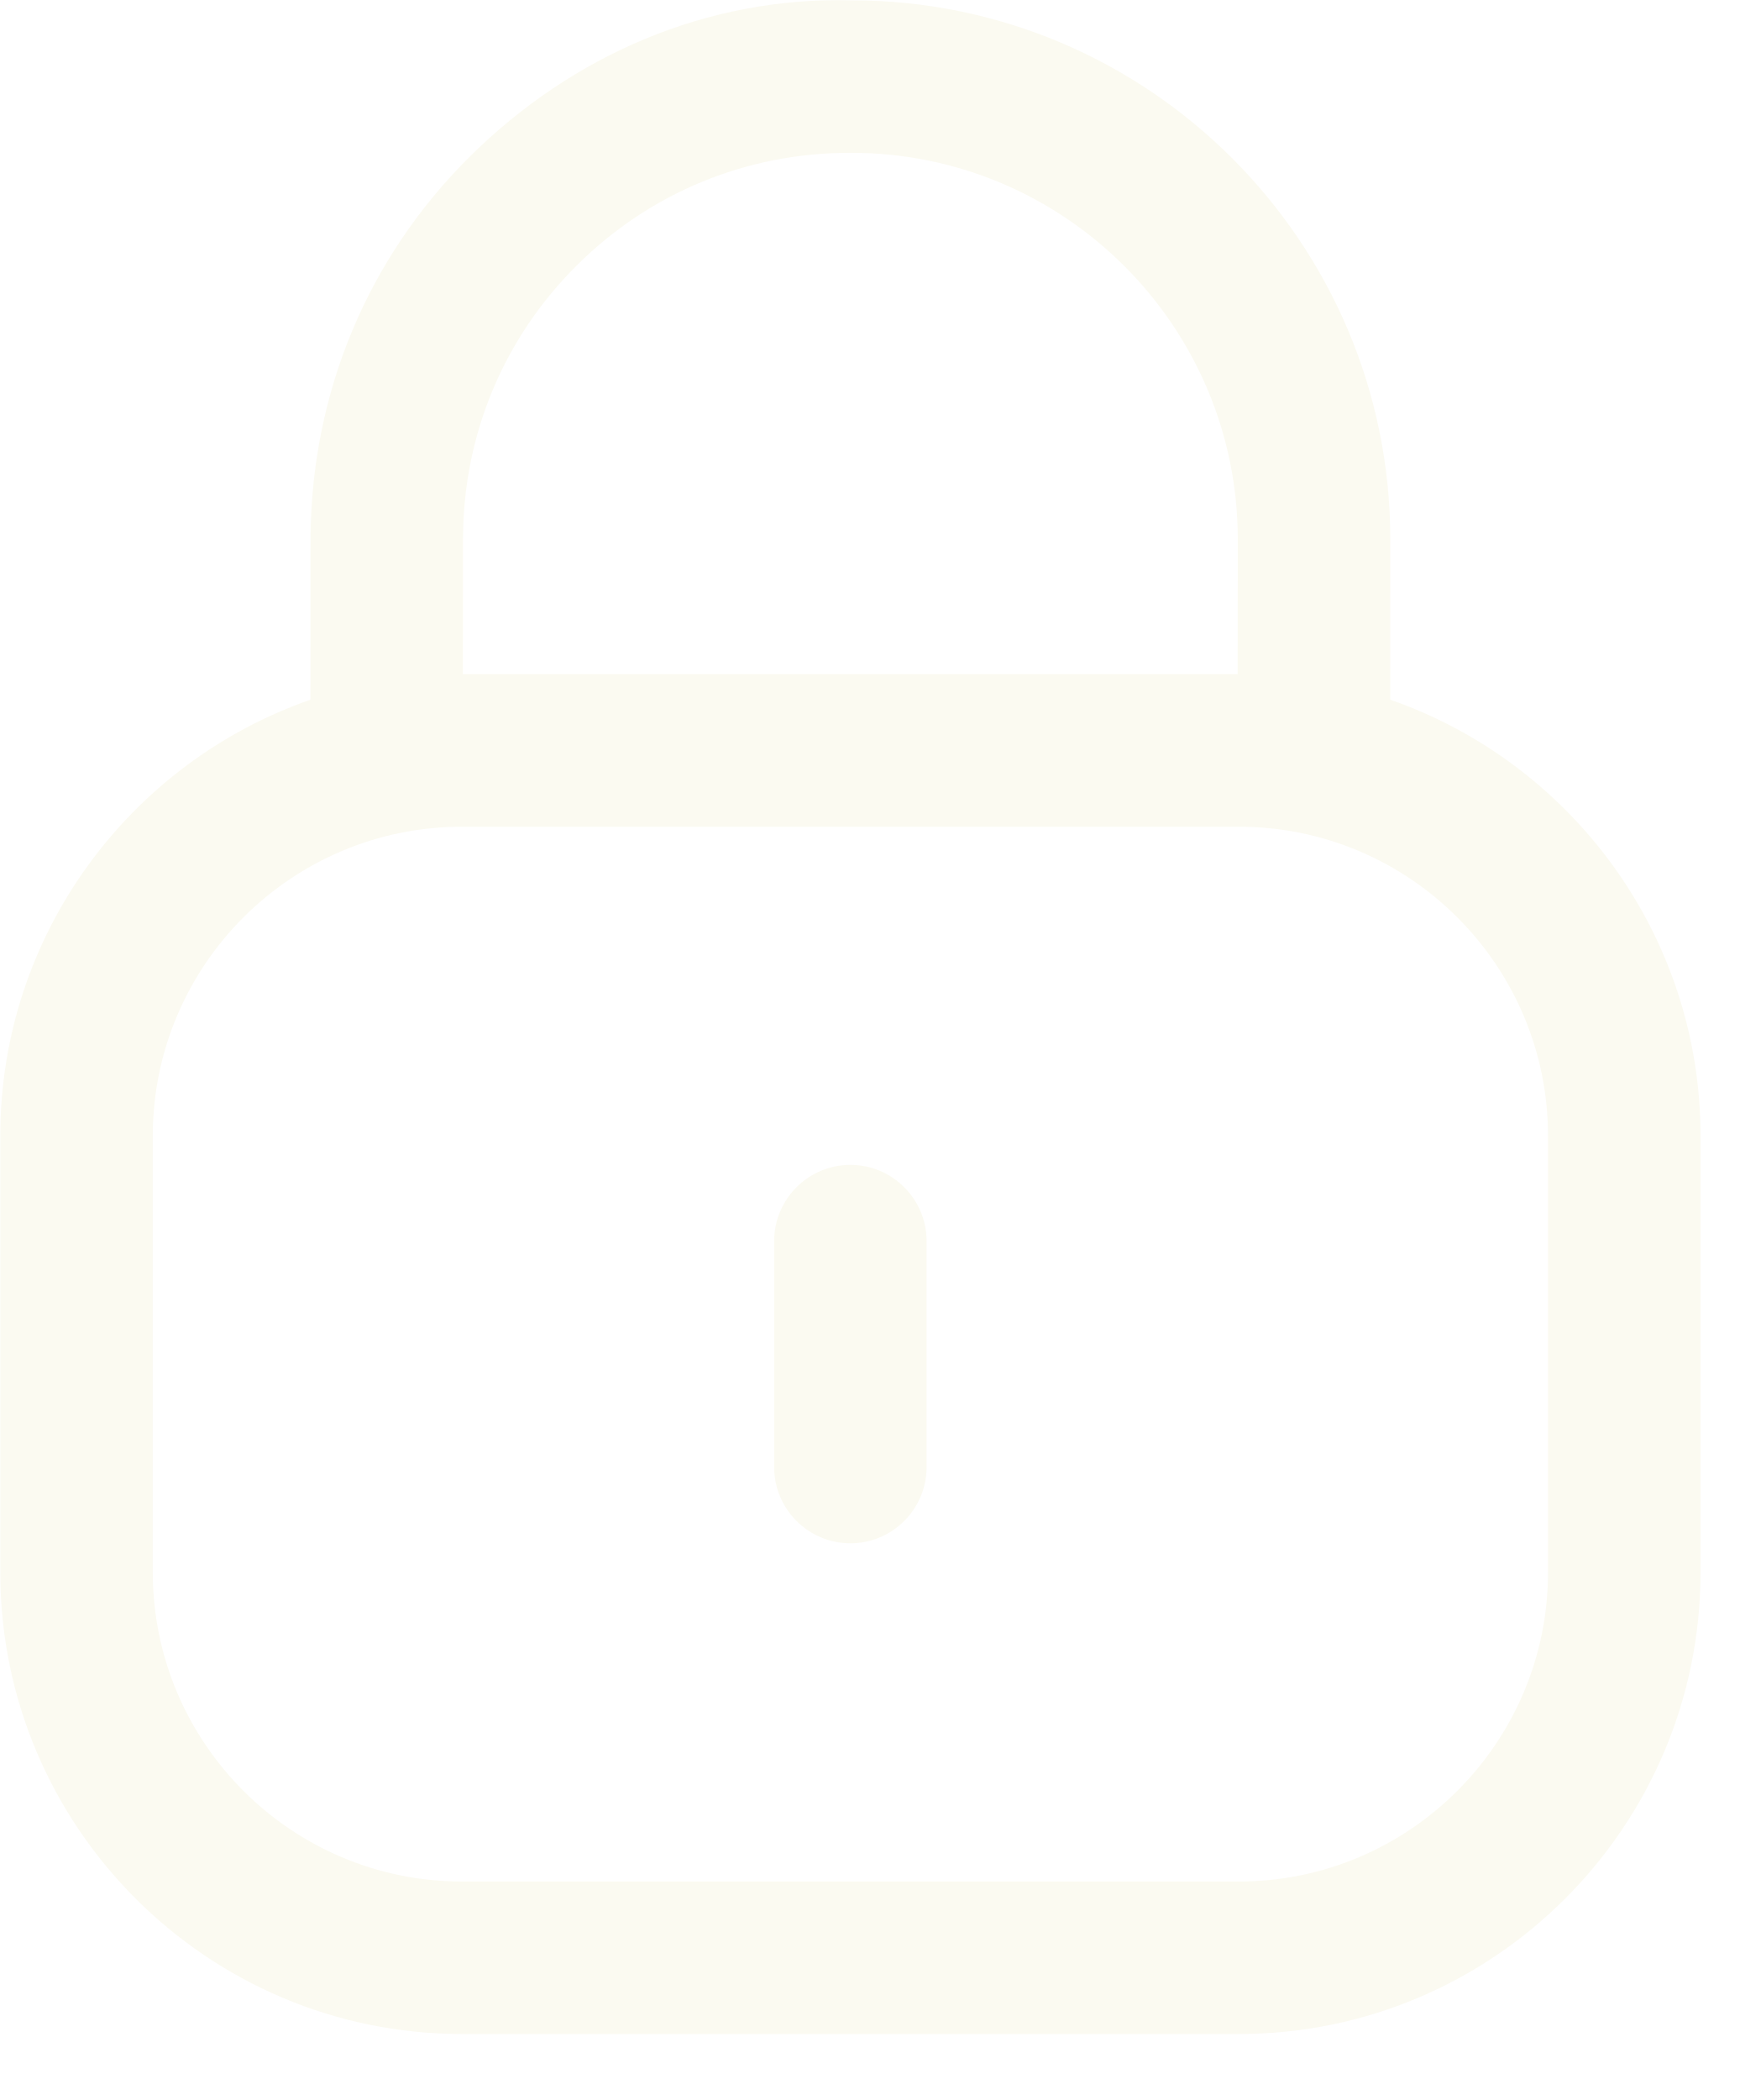
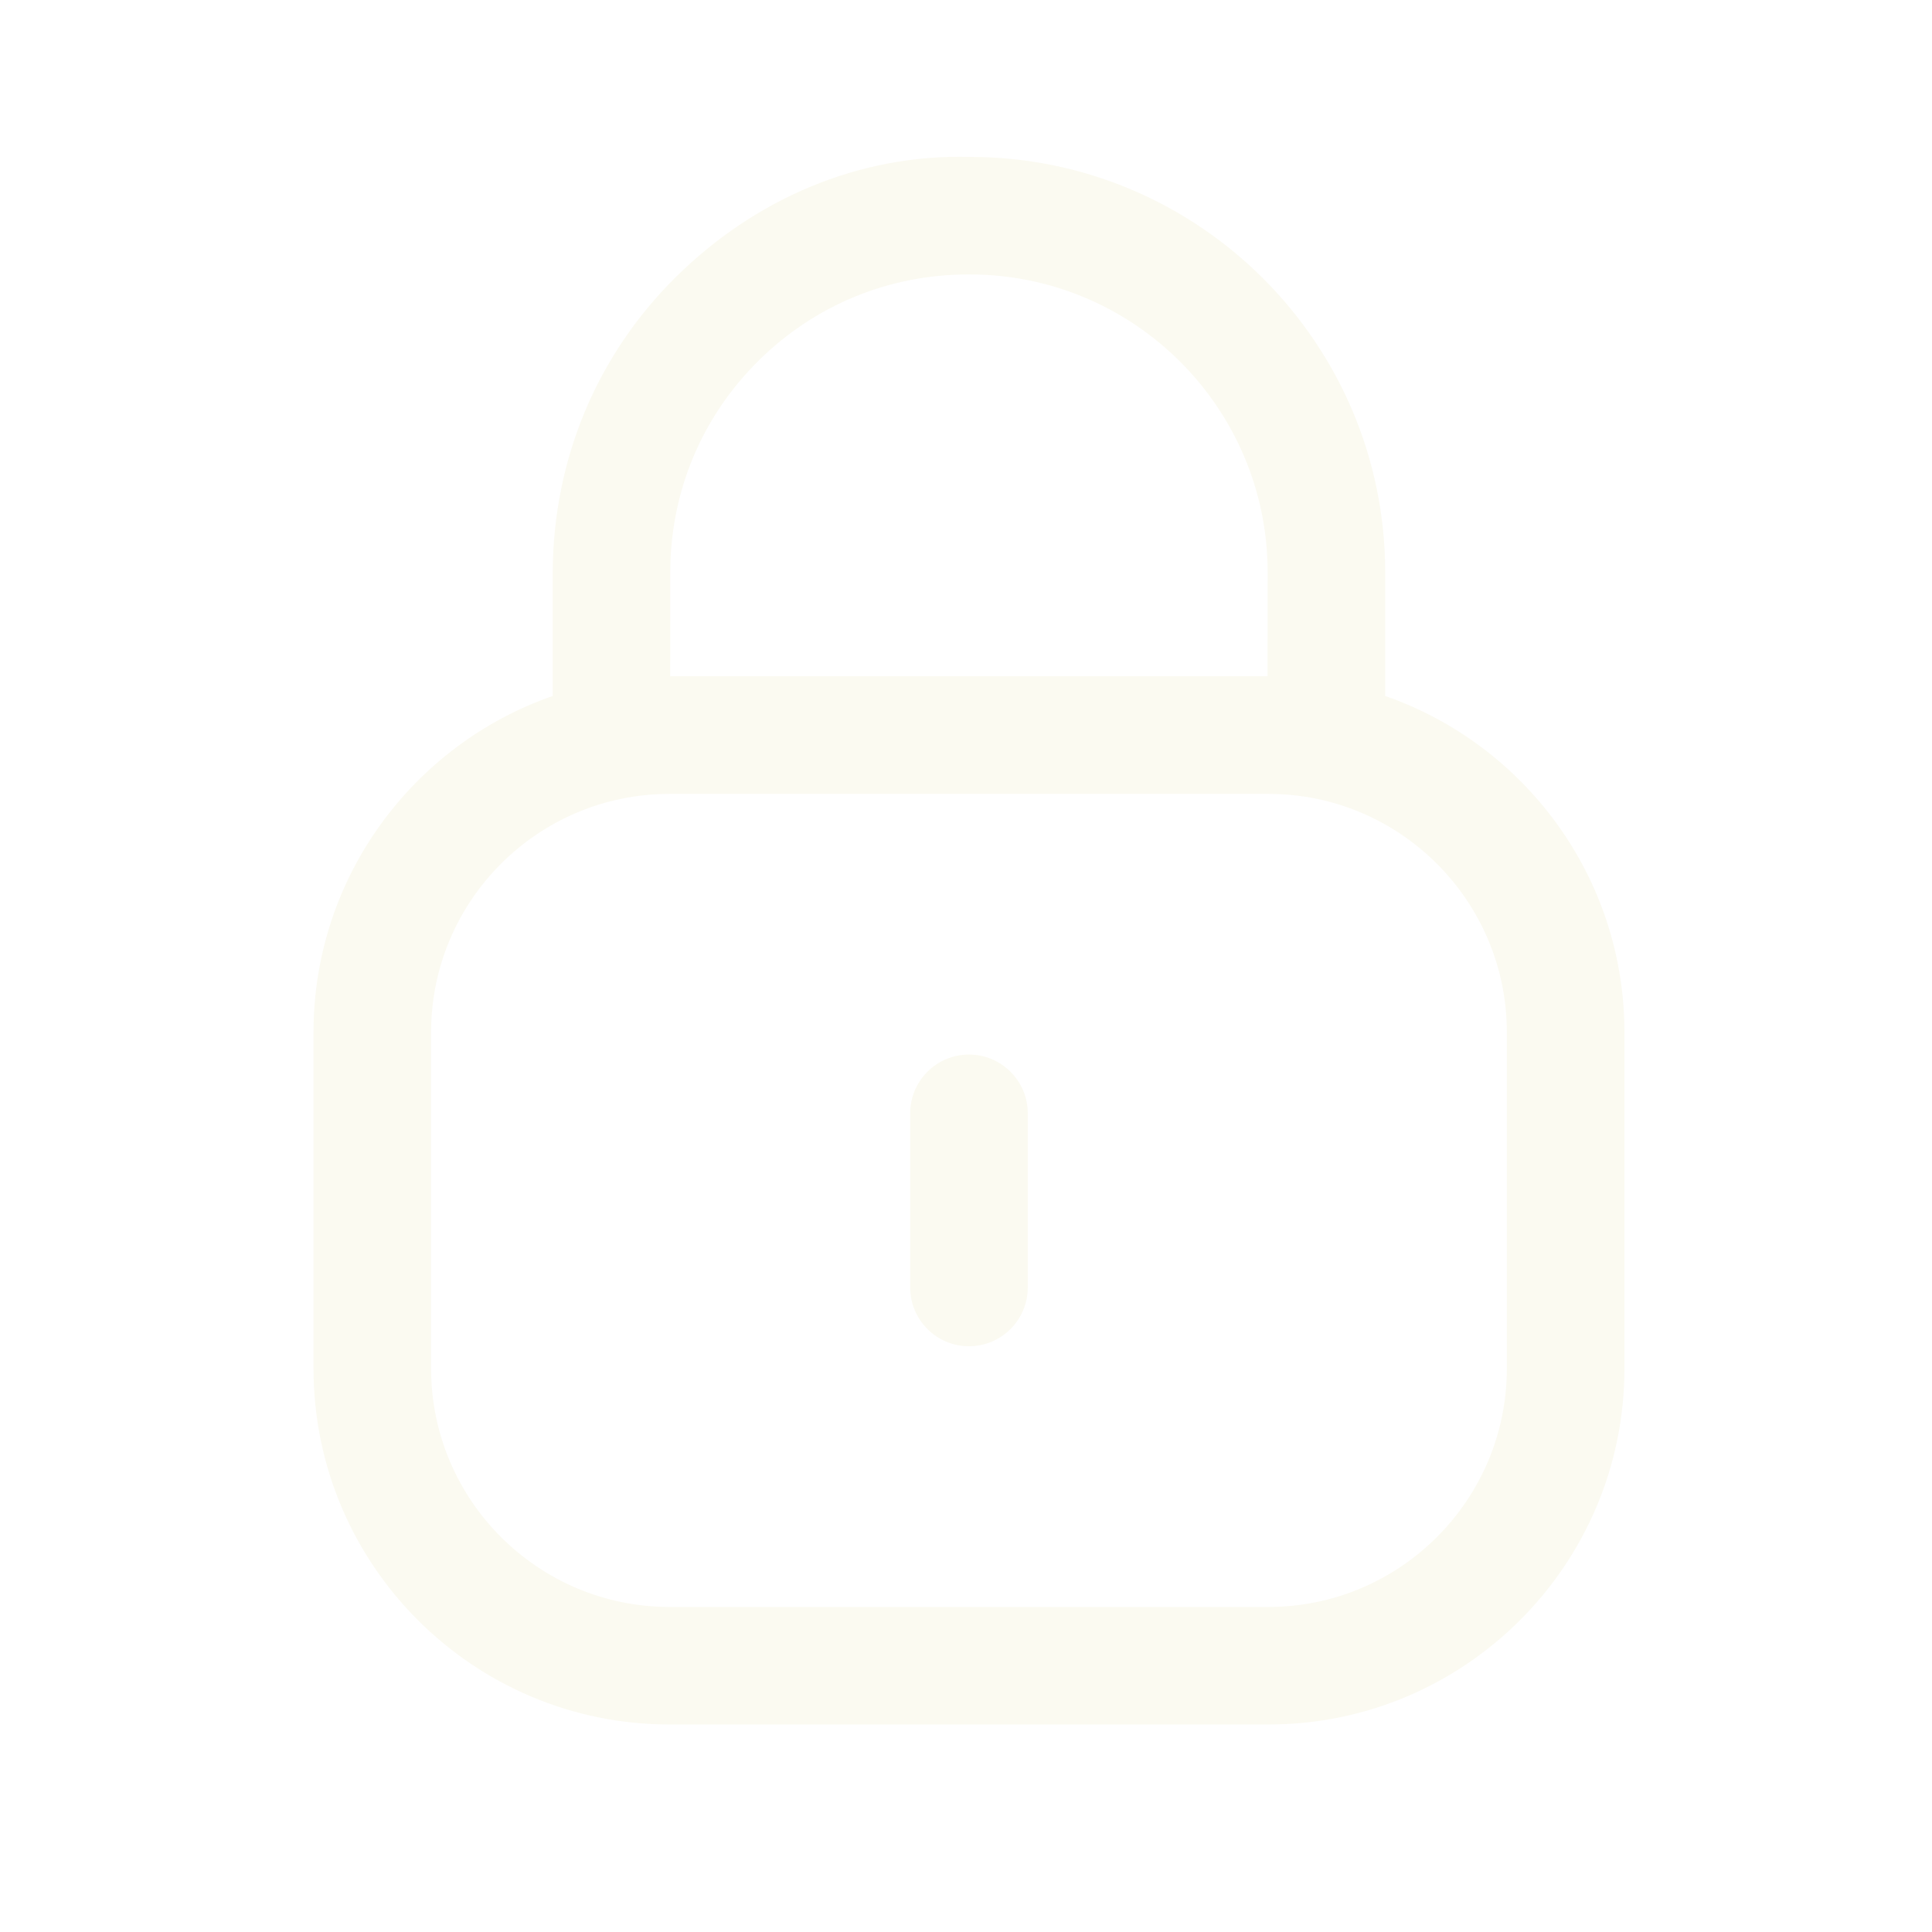
- <svg xmlns="http://www.w3.org/2000/svg" width="26" height="31" viewBox="0 0 26 31" fill="none">
-   <path fill-rule="evenodd" clip-rule="evenodd" d="M12.576 0.005C16.959 0.005 20.529 3.574 20.529 7.962L20.528 10.329C23.193 11.256 25.11 13.793 25.11 16.77V23.209C25.11 26.969 22.052 30.026 18.292 30.026H6.822C3.062 30.026 0.004 26.969 0.004 23.209V16.77C0.004 13.793 1.92 11.257 4.584 10.329L4.585 7.962C4.594 5.8 5.43 3.805 6.939 2.31C8.449 0.814 10.443 -0.052 12.576 0.005ZM18.292 12.204H6.822C4.303 12.204 2.256 14.251 2.256 16.77V23.209C2.256 25.727 4.303 27.775 6.822 27.775H18.292C20.809 27.775 22.858 25.727 22.858 23.209V16.77C22.858 14.251 20.809 12.204 18.292 12.204ZM12.557 17.196C13.178 17.196 13.682 17.701 13.682 18.322V21.656C13.682 22.277 13.178 22.782 12.557 22.782C11.935 22.782 11.431 22.277 11.431 21.656V18.322C11.431 17.701 11.935 17.196 12.557 17.196ZM12.571 2.256H12.547C11.026 2.256 9.602 2.842 8.526 3.909C7.442 4.981 6.843 6.411 6.837 7.936L6.835 9.951H18.275L18.277 7.962C18.277 4.816 15.717 2.256 12.571 2.256Z" fill="#FBFAF1" />
+ <svg xmlns="http://www.w3.org/2000/svg" width="37" height="37" viewBox="0 0 37 37" fill="none">
+   <path fill-rule="evenodd" clip-rule="evenodd" d="M18.576 3.005C22.959 3.005 26.528 6.574 26.528 10.962L26.528 13.329C29.193 14.256 31.11 16.793 31.11 19.77V26.209C31.11 29.969 28.052 33.026 24.292 33.026H12.822C9.062 33.026 6.004 29.969 6.004 26.209V19.77C6.004 16.794 7.92 14.257 10.584 13.329L10.585 10.962C10.594 8.8 11.43 6.805 12.939 5.31C14.449 3.814 16.442 2.948 18.576 3.005ZM24.292 15.204H12.822C10.303 15.204 8.256 17.251 8.256 19.77V26.209C8.256 28.727 10.303 30.775 12.822 30.775H24.292C26.809 30.775 28.858 28.727 28.858 26.209V19.77C28.858 17.251 26.809 15.204 24.292 15.204ZM18.557 20.196C19.178 20.196 19.683 20.701 19.683 21.322V24.656C19.683 25.277 19.178 25.782 18.557 25.782C17.935 25.782 17.431 25.277 17.431 24.656V21.322C17.431 20.701 17.935 20.196 18.557 20.196ZM18.571 5.256H18.547C17.026 5.256 15.602 5.842 14.526 6.909C13.442 7.981 12.843 9.411 12.837 10.937L12.835 12.951H24.275L24.277 10.962C24.277 7.816 21.717 5.256 18.571 5.256Z" fill="#FBFAF1" />
</svg>
